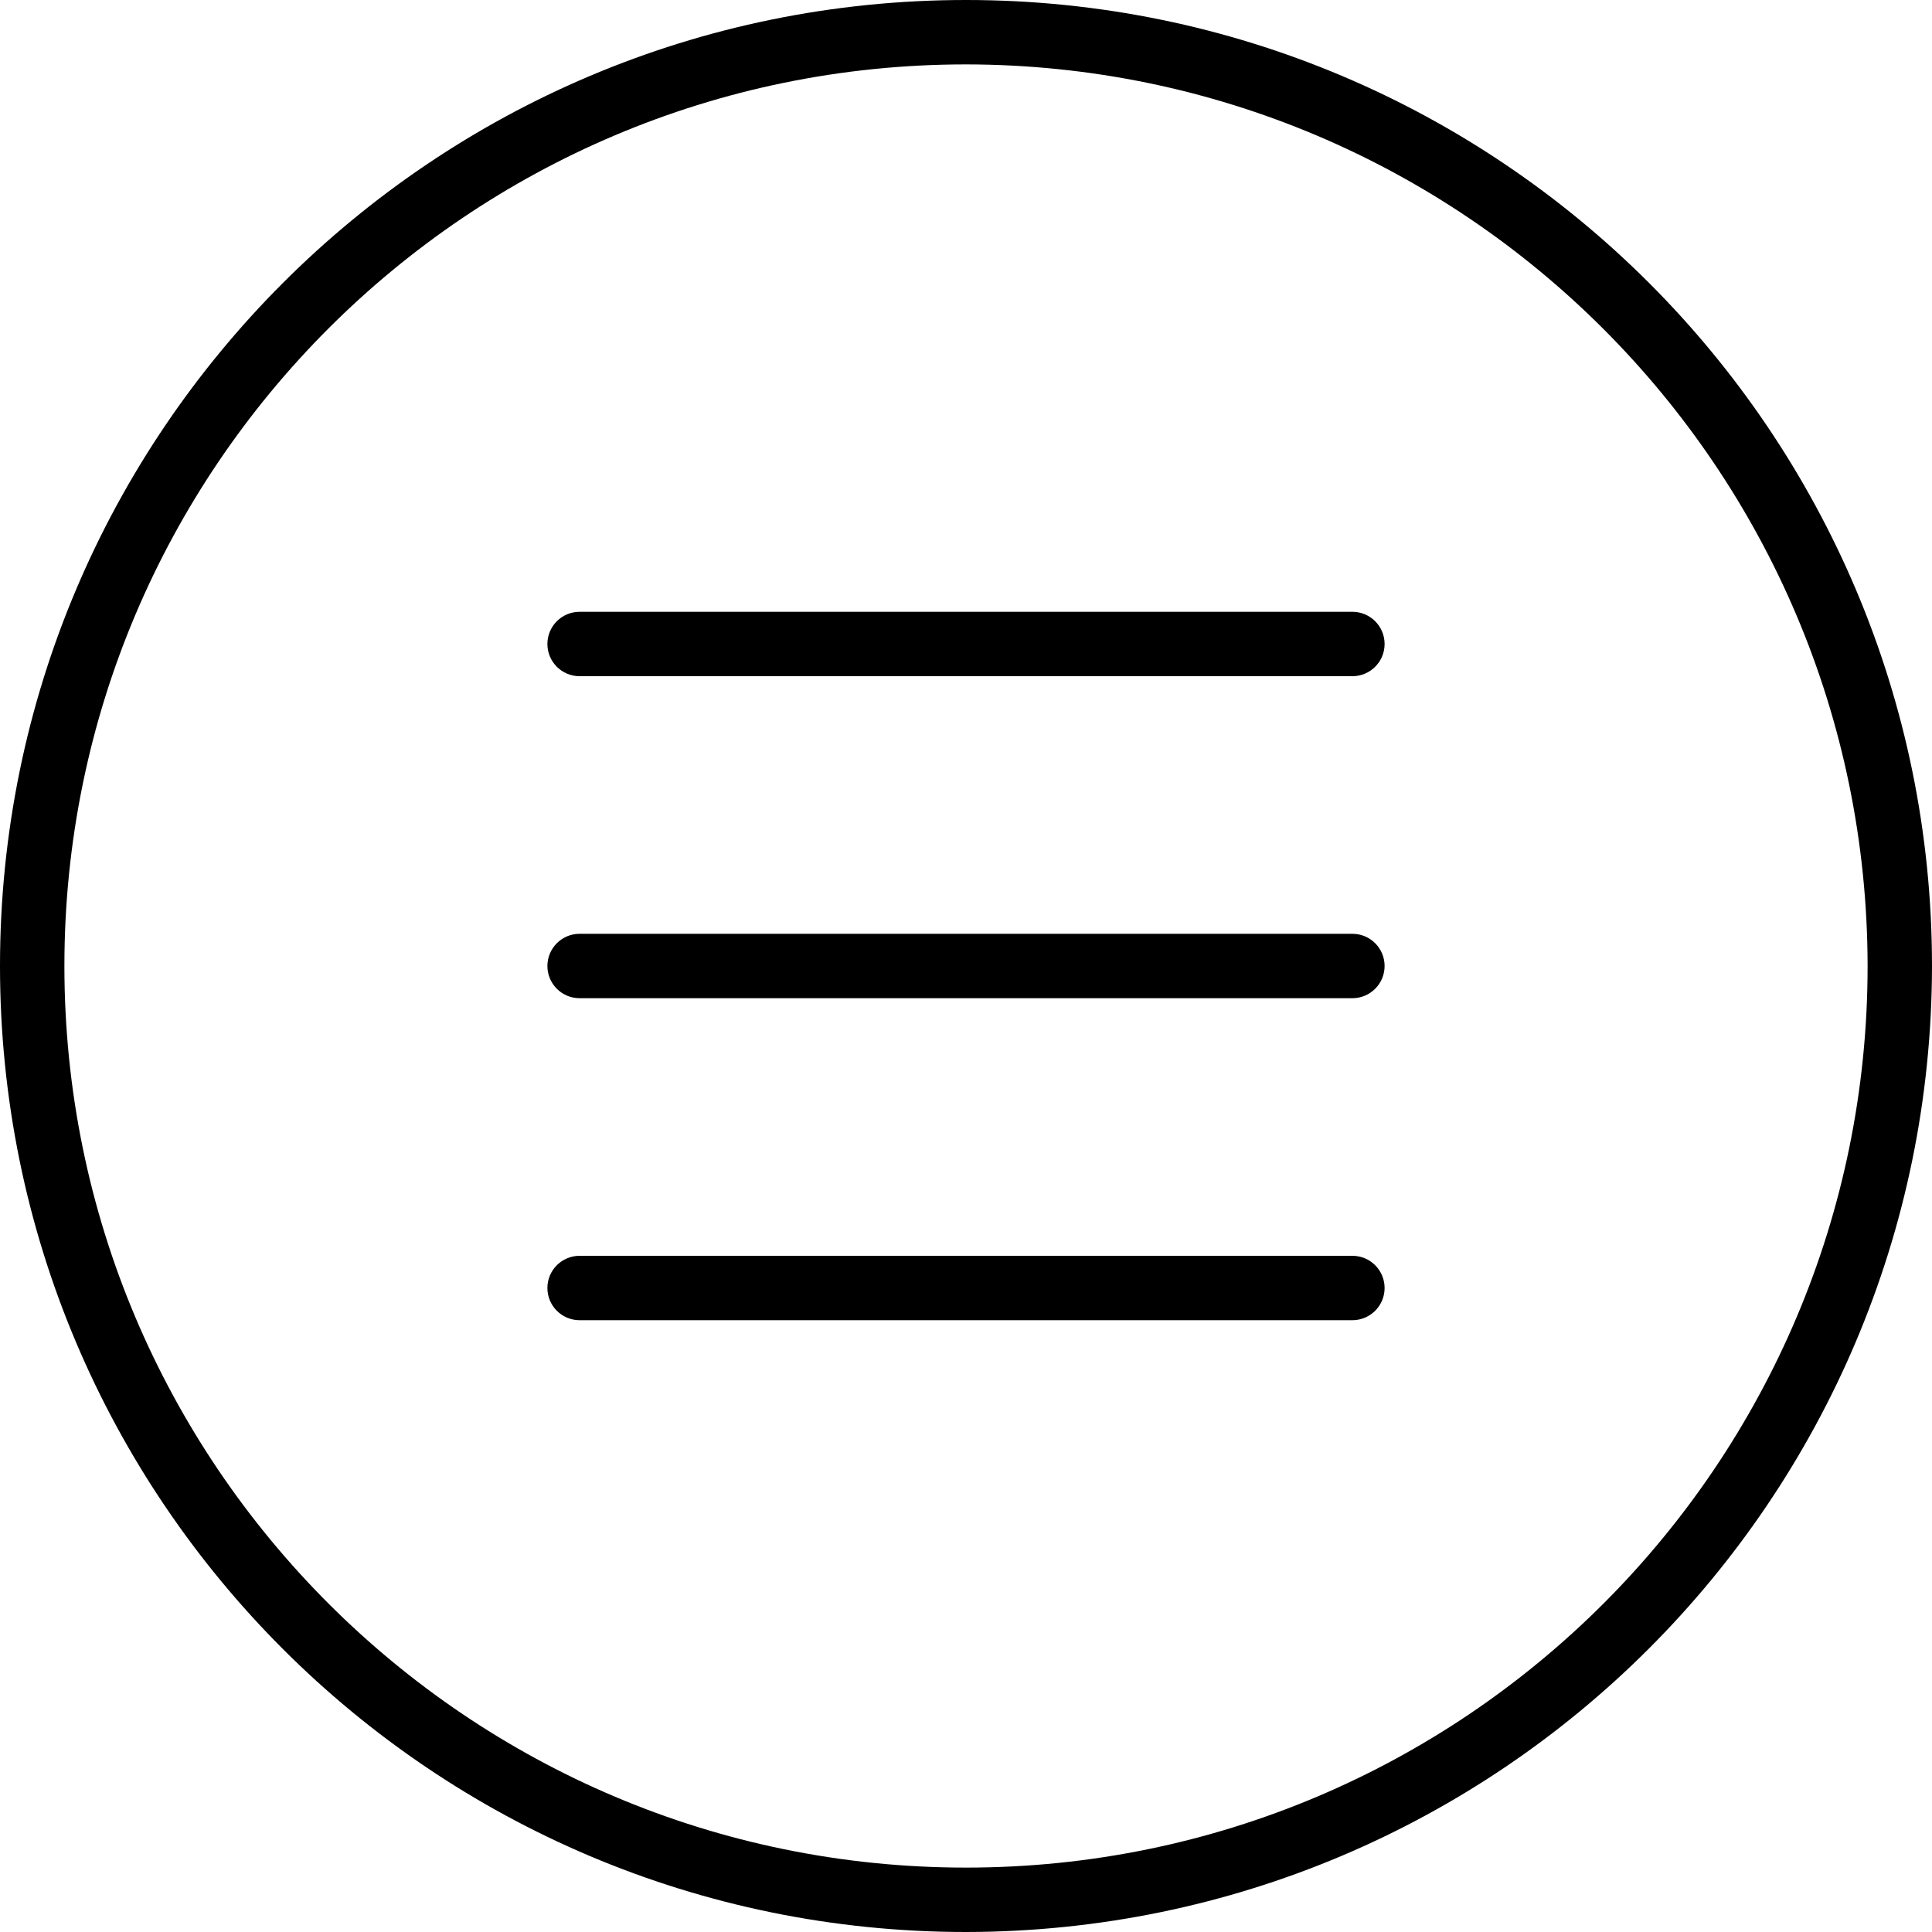
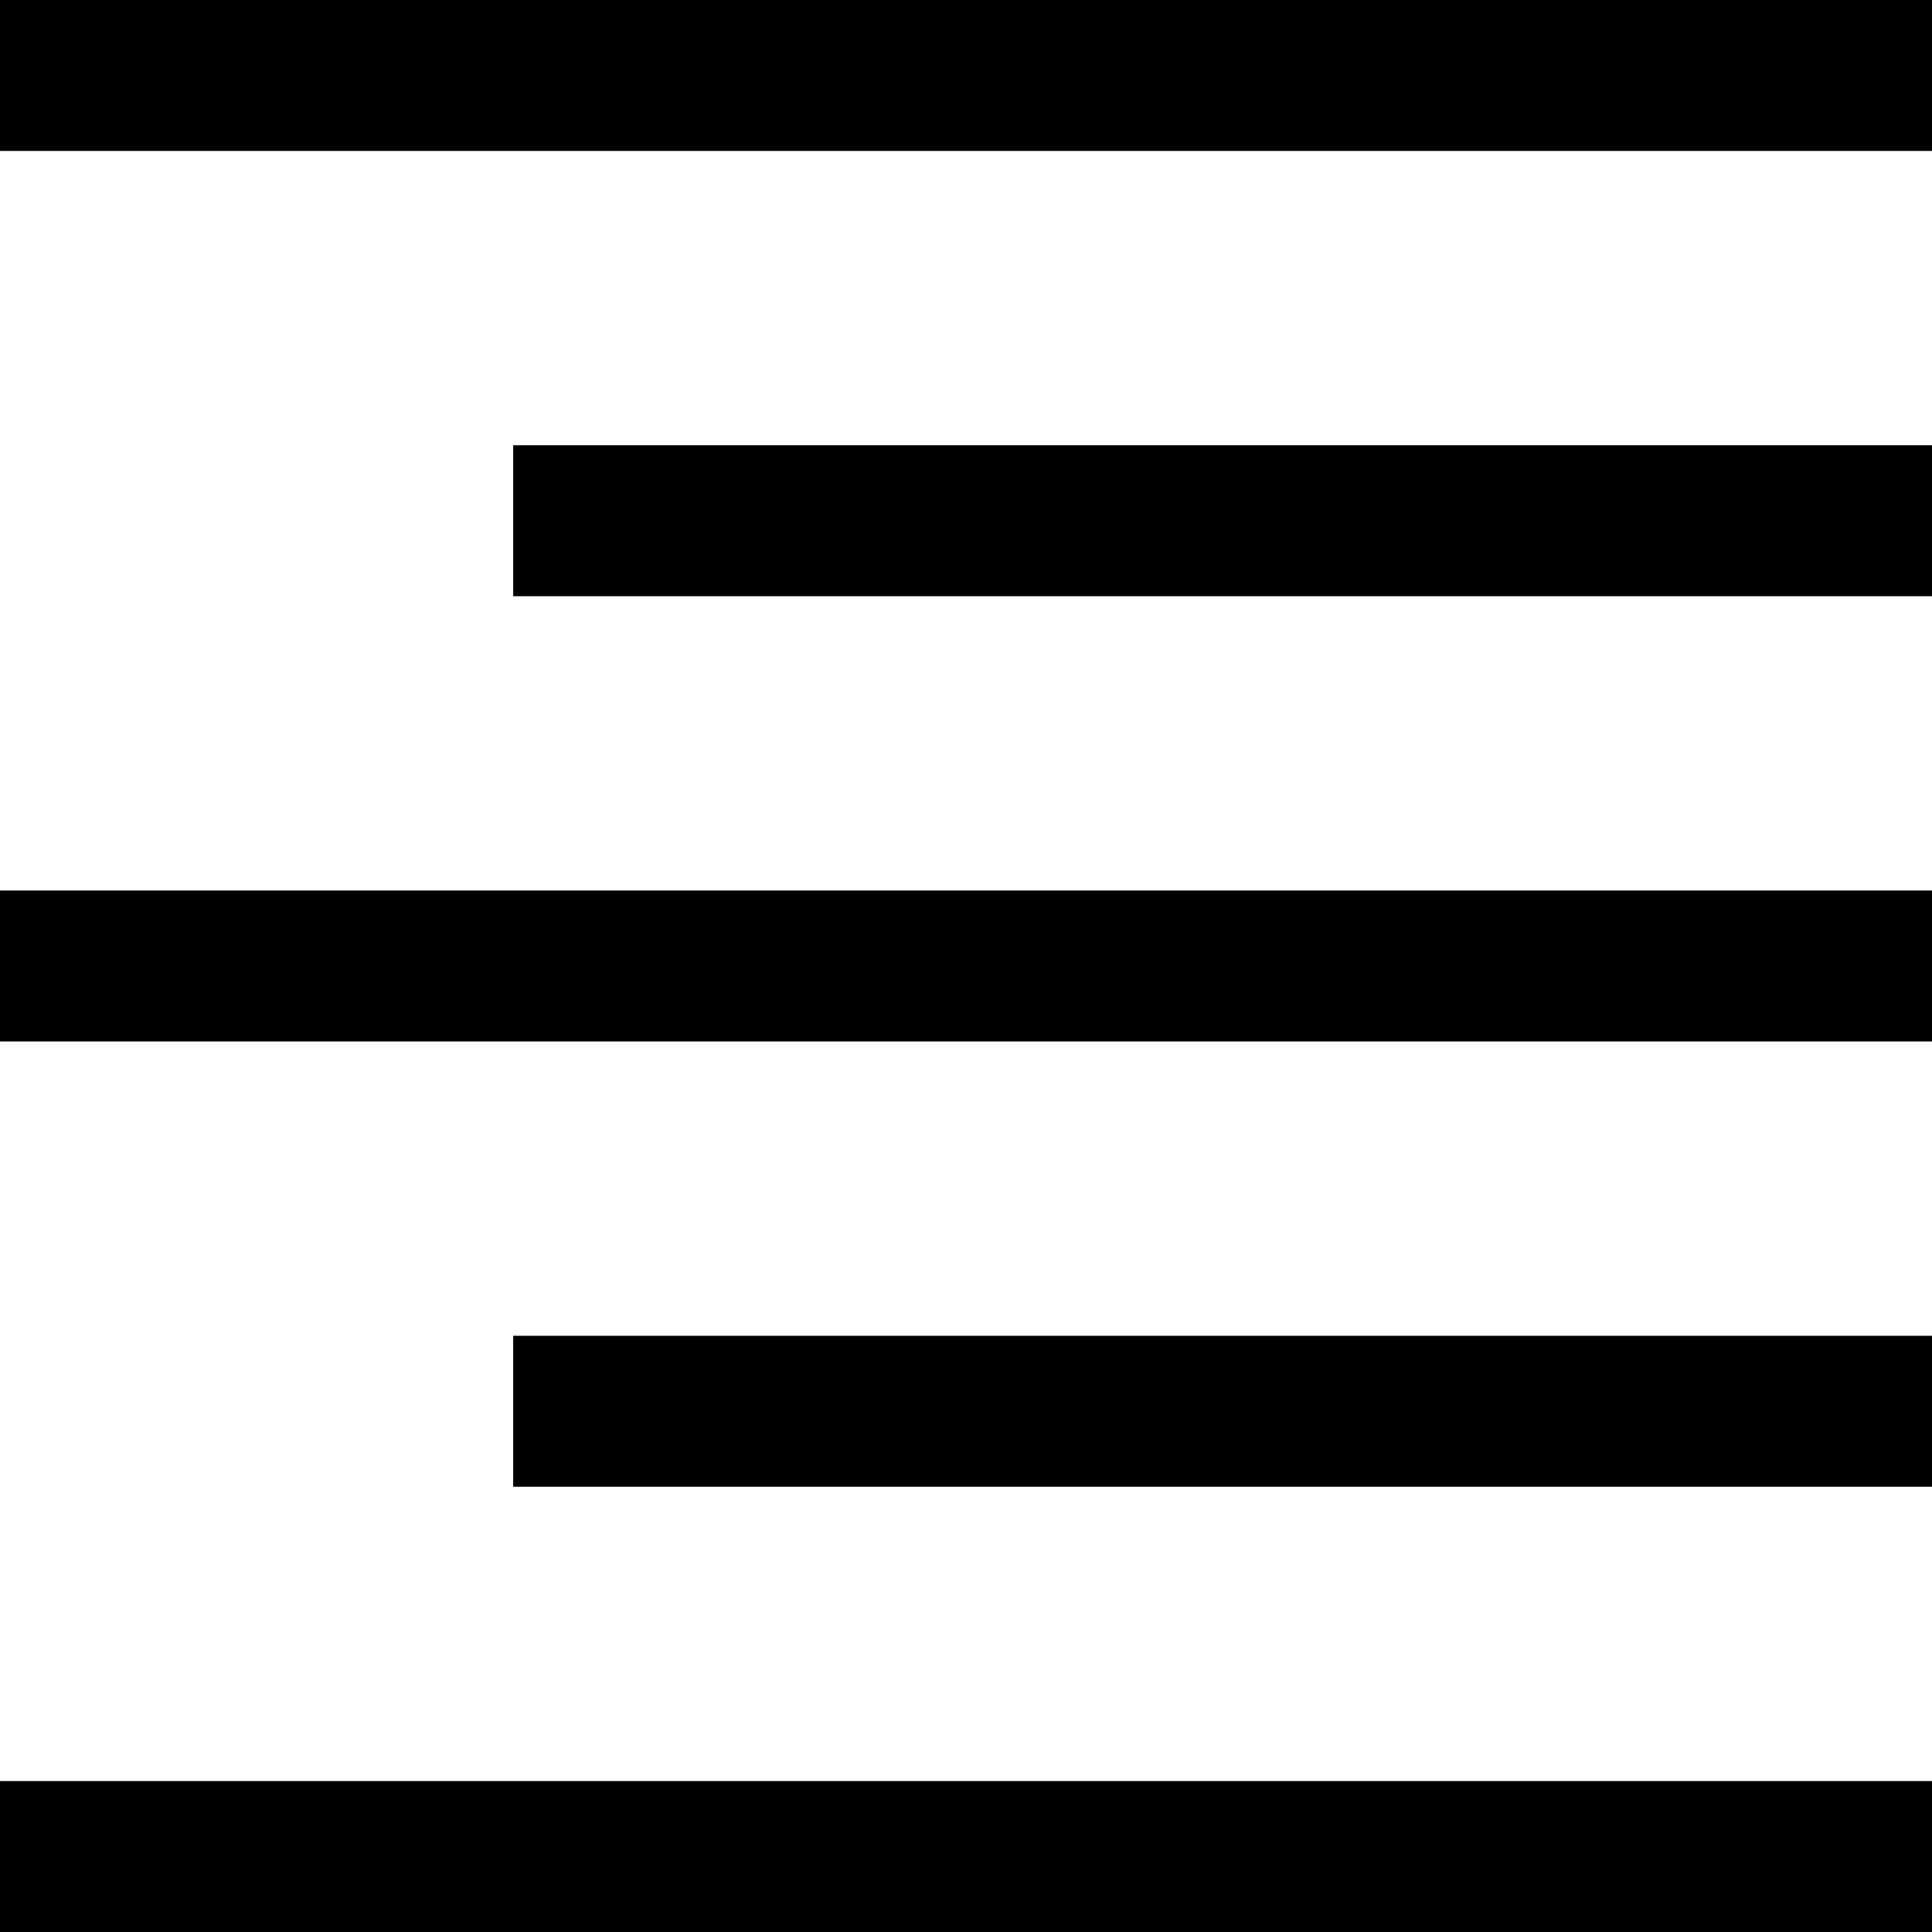
- <svg xmlns="http://www.w3.org/2000/svg" version="1.1" id="Capa_1" x="0px" y="0px" viewBox="0 0 480 480" style="enable-background:new 0 0 480 480;" xml:space="preserve">
+ <svg xmlns="http://www.w3.org/2000/svg" version="1.1" id="Capa_1" x="0px" y="0px" viewBox="0 0 512 512" style="enable-background:new 0 0 512 512;" xml:space="preserve">
  <g>
    <g>
-       <path d="M240,0C107.452,0,0,107.452,0,240s107.452,240,240,240c132.486-0.15,239.85-107.514,240-240C480,107.452,372.548,0,240,0z     M240,464C116.288,464,16,363.712,16,240S116.288,16,240,16c123.653,0.141,223.859,100.347,224,224    C464,363.712,363.712,464,240,464z" />
+       <rect x="136" y="118" width="376" height="40" />
    </g>
  </g>
  <g>
    <g>
-       <path d="M336,232H144c-4.418,0-8,3.582-8,8s3.582,8,8,8h192c4.418,0,8-3.582,8-8S340.418,232,336,232z" />
+       <rect width="512" height="40" />
    </g>
  </g>
  <g>
    <g>
-       <path d="M336,312H144c-4.418,0-8,3.582-8,8s3.582,8,8,8h192c4.418,0,8-3.582,8-8S340.418,312,336,312z" />
+       <rect y="472" width="512" height="40" />
    </g>
  </g>
  <g>
    <g>
-       <path d="M336,152H144c-4.418,0-8,3.582-8,8s3.582,8,8,8h192c4.418,0,8-3.582,8-8S340.418,152,336,152z" />
+       <rect x="136" y="354" width="376" height="40" />
+     </g>
+   </g>
+   <g>
+     <g>
+       <rect y="236" width="512" height="40" />
    </g>
  </g>
  <g>
</g>
  <g>
</g>
  <g>
</g>
  <g>
</g>
  <g>
</g>
  <g>
</g>
  <g>
</g>
  <g>
</g>
  <g>
</g>
  <g>
</g>
  <g>
</g>
  <g>
</g>
  <g>
</g>
  <g>
</g>
  <g>
</g>
</svg>
